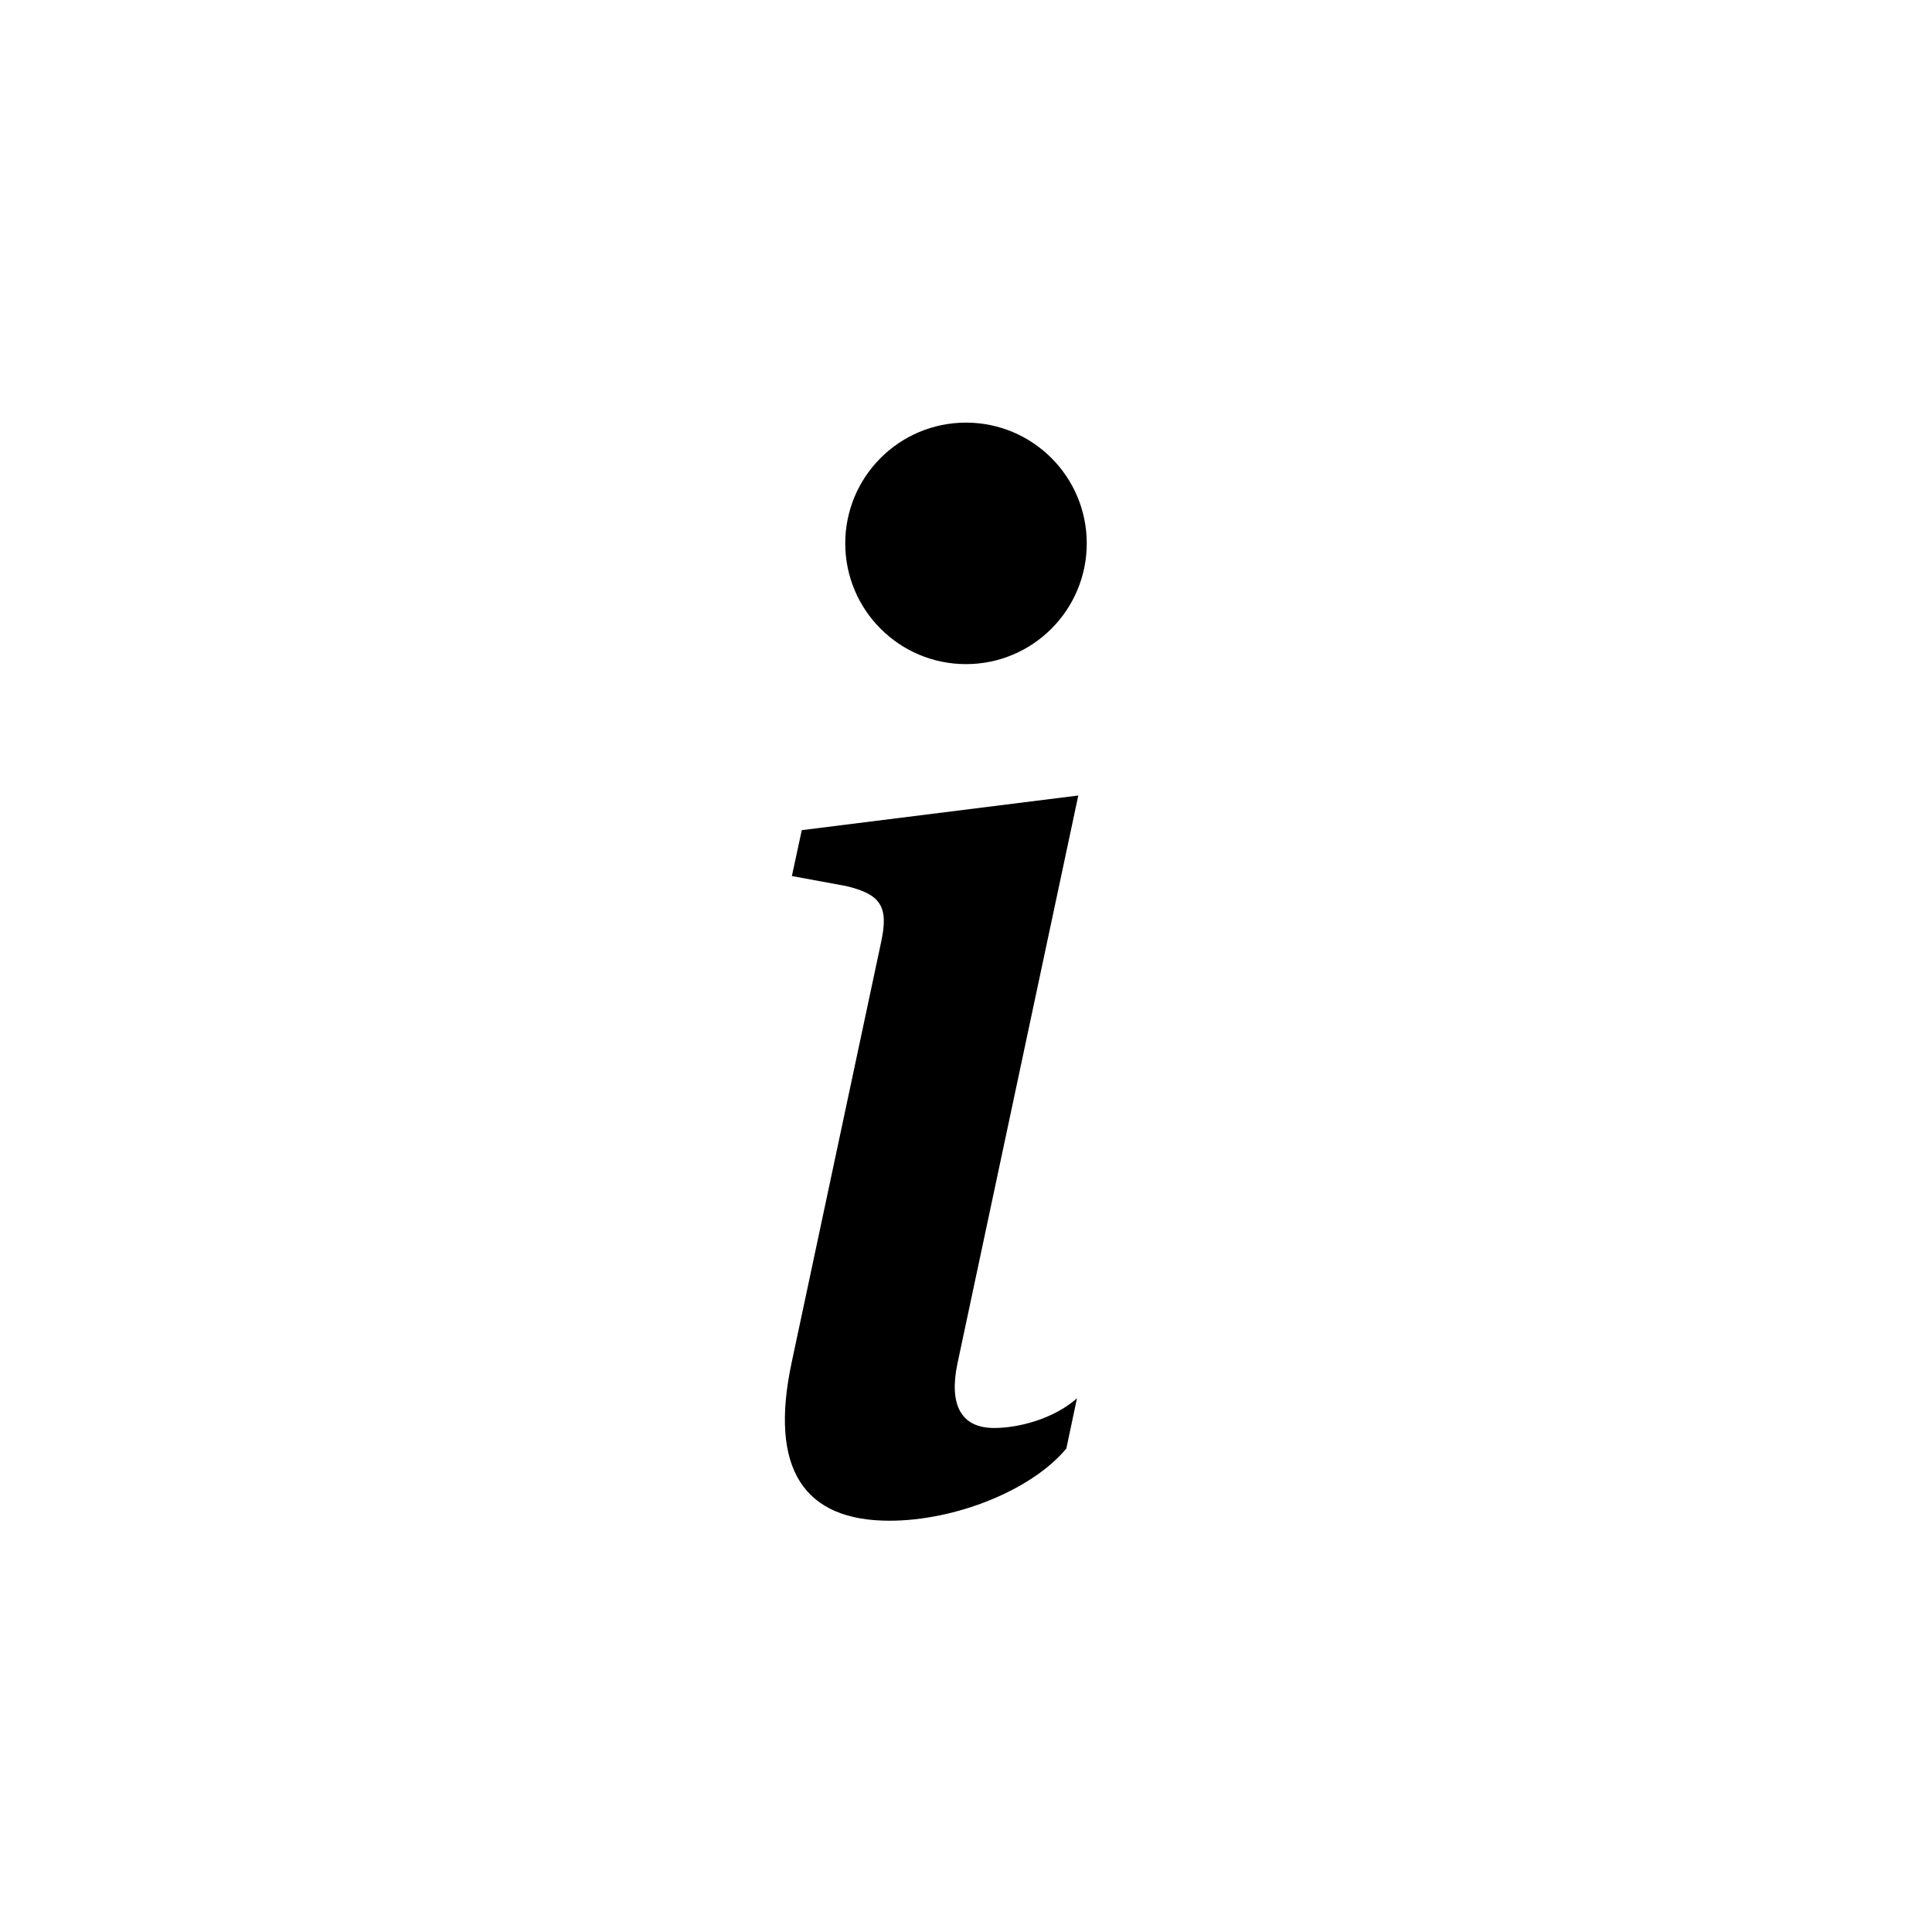
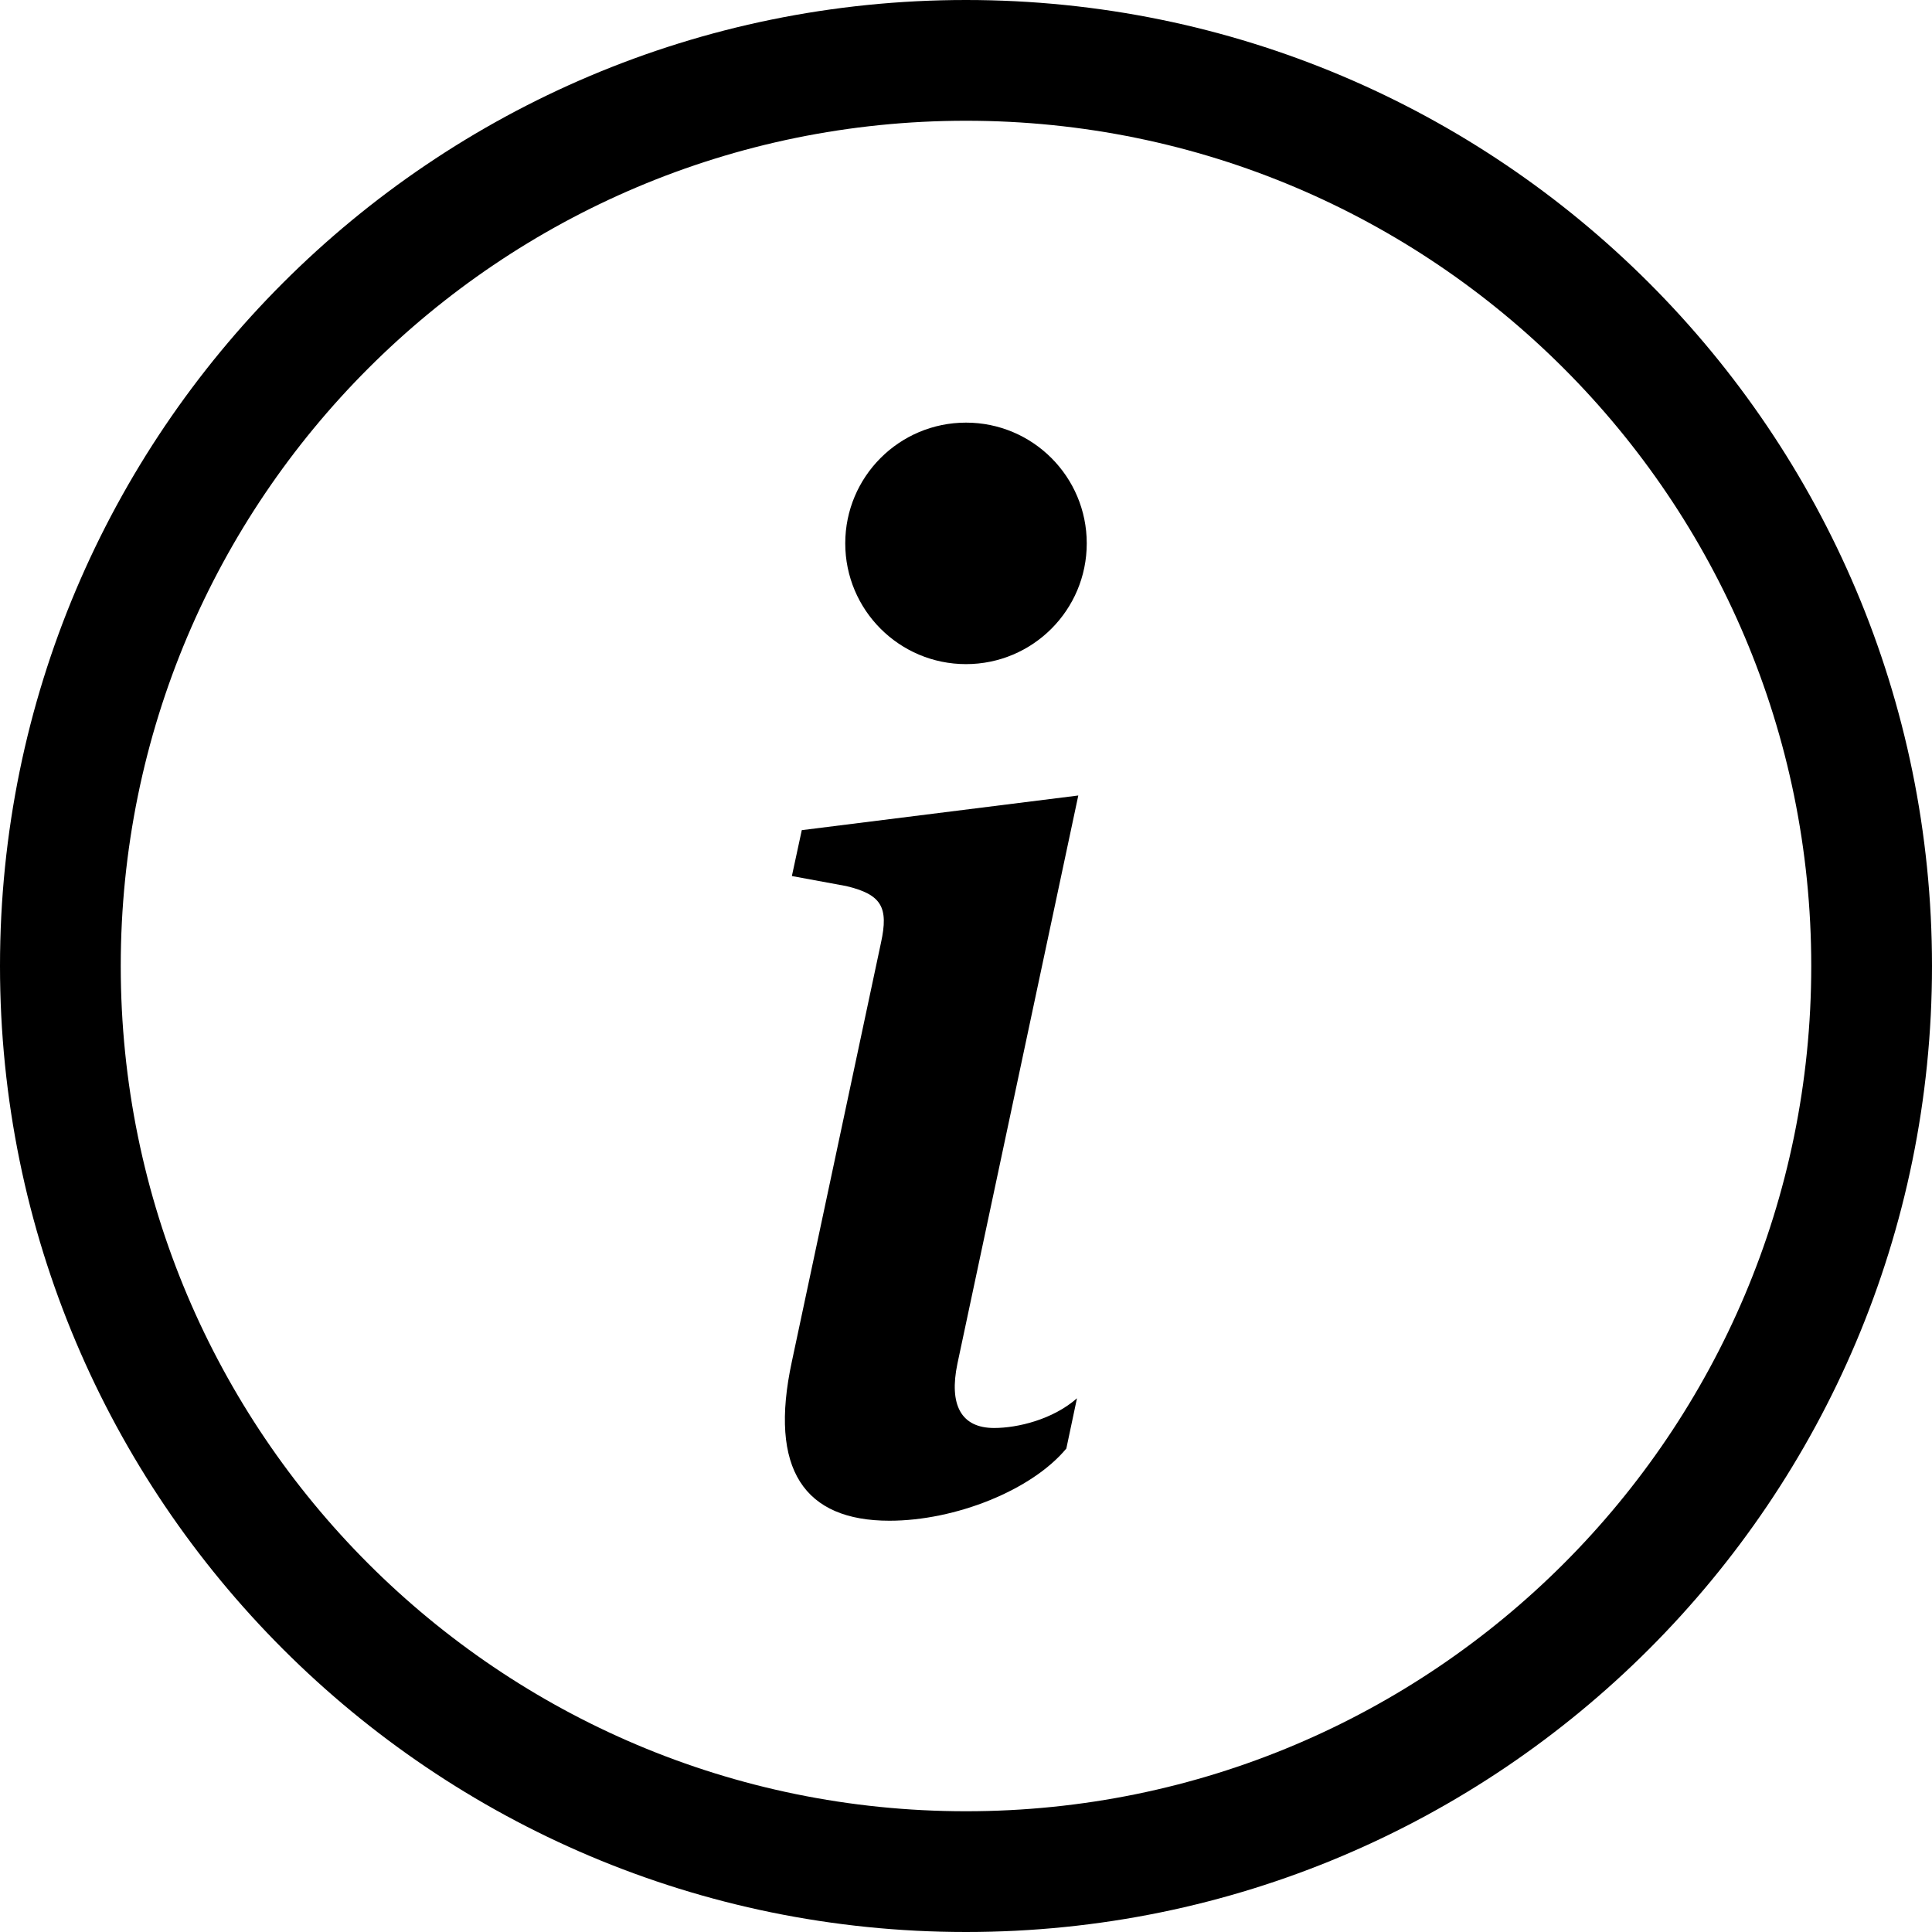
- <svg xmlns="http://www.w3.org/2000/svg" width="16" height="16" fill="currentColor" class="bi bi-info" viewBox="0 0 16 16">
+ <svg xmlns="http://www.w3.org/2000/svg" width="16" height="16" fill="currentColor" class="bi bi-info-circle" viewBox="0 0 16 16">
+   <path d="M8 15A7 7 0 1 1 8 1a7 7 0 0 1 0 14m0 1A8 8 0 1 0 8 0a8 8 0 0 0 0 16" />
  <path d="m8.93 6.588-2.29.287-.082.38.45.083c.294.07.352.176.288.469l-.738 3.468c-.194.897.105 1.319.808 1.319.545 0 1.178-.252 1.465-.598l.088-.416c-.2.176-.492.246-.686.246-.275 0-.375-.193-.304-.533zM9 4.5a1 1 0 1 1-2 0 1 1 0 0 1 2 0" />
</svg>
